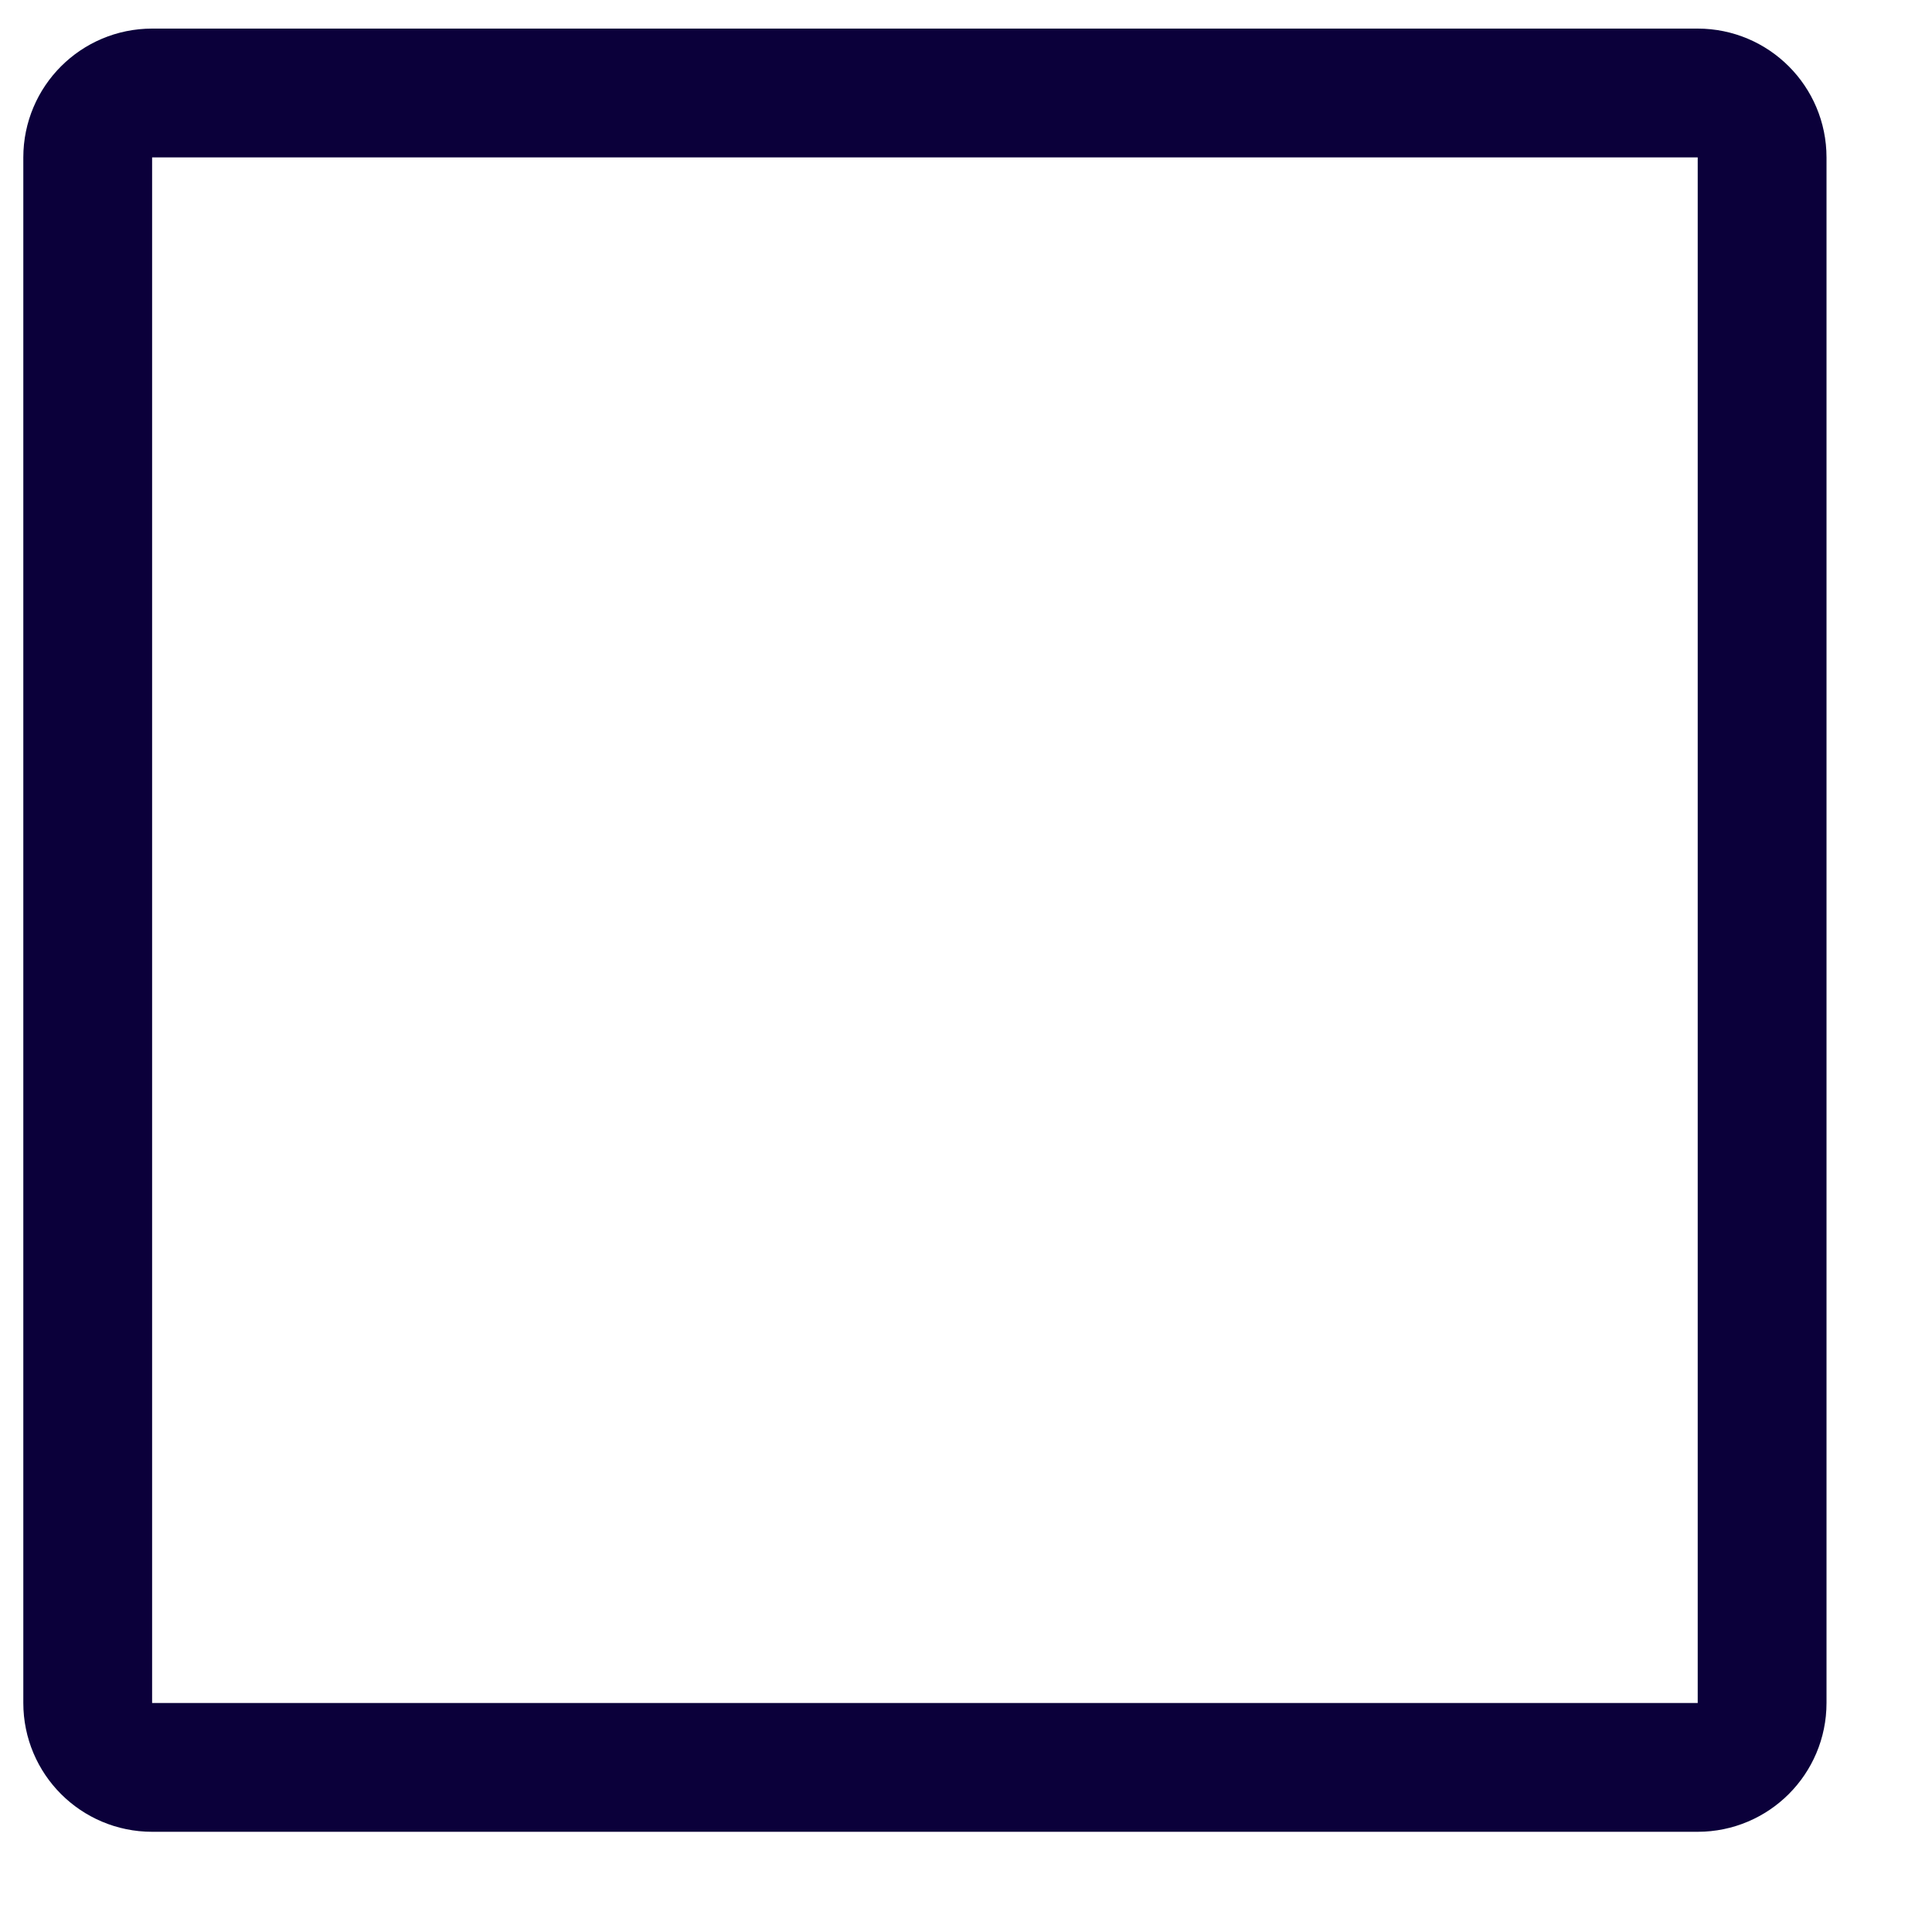
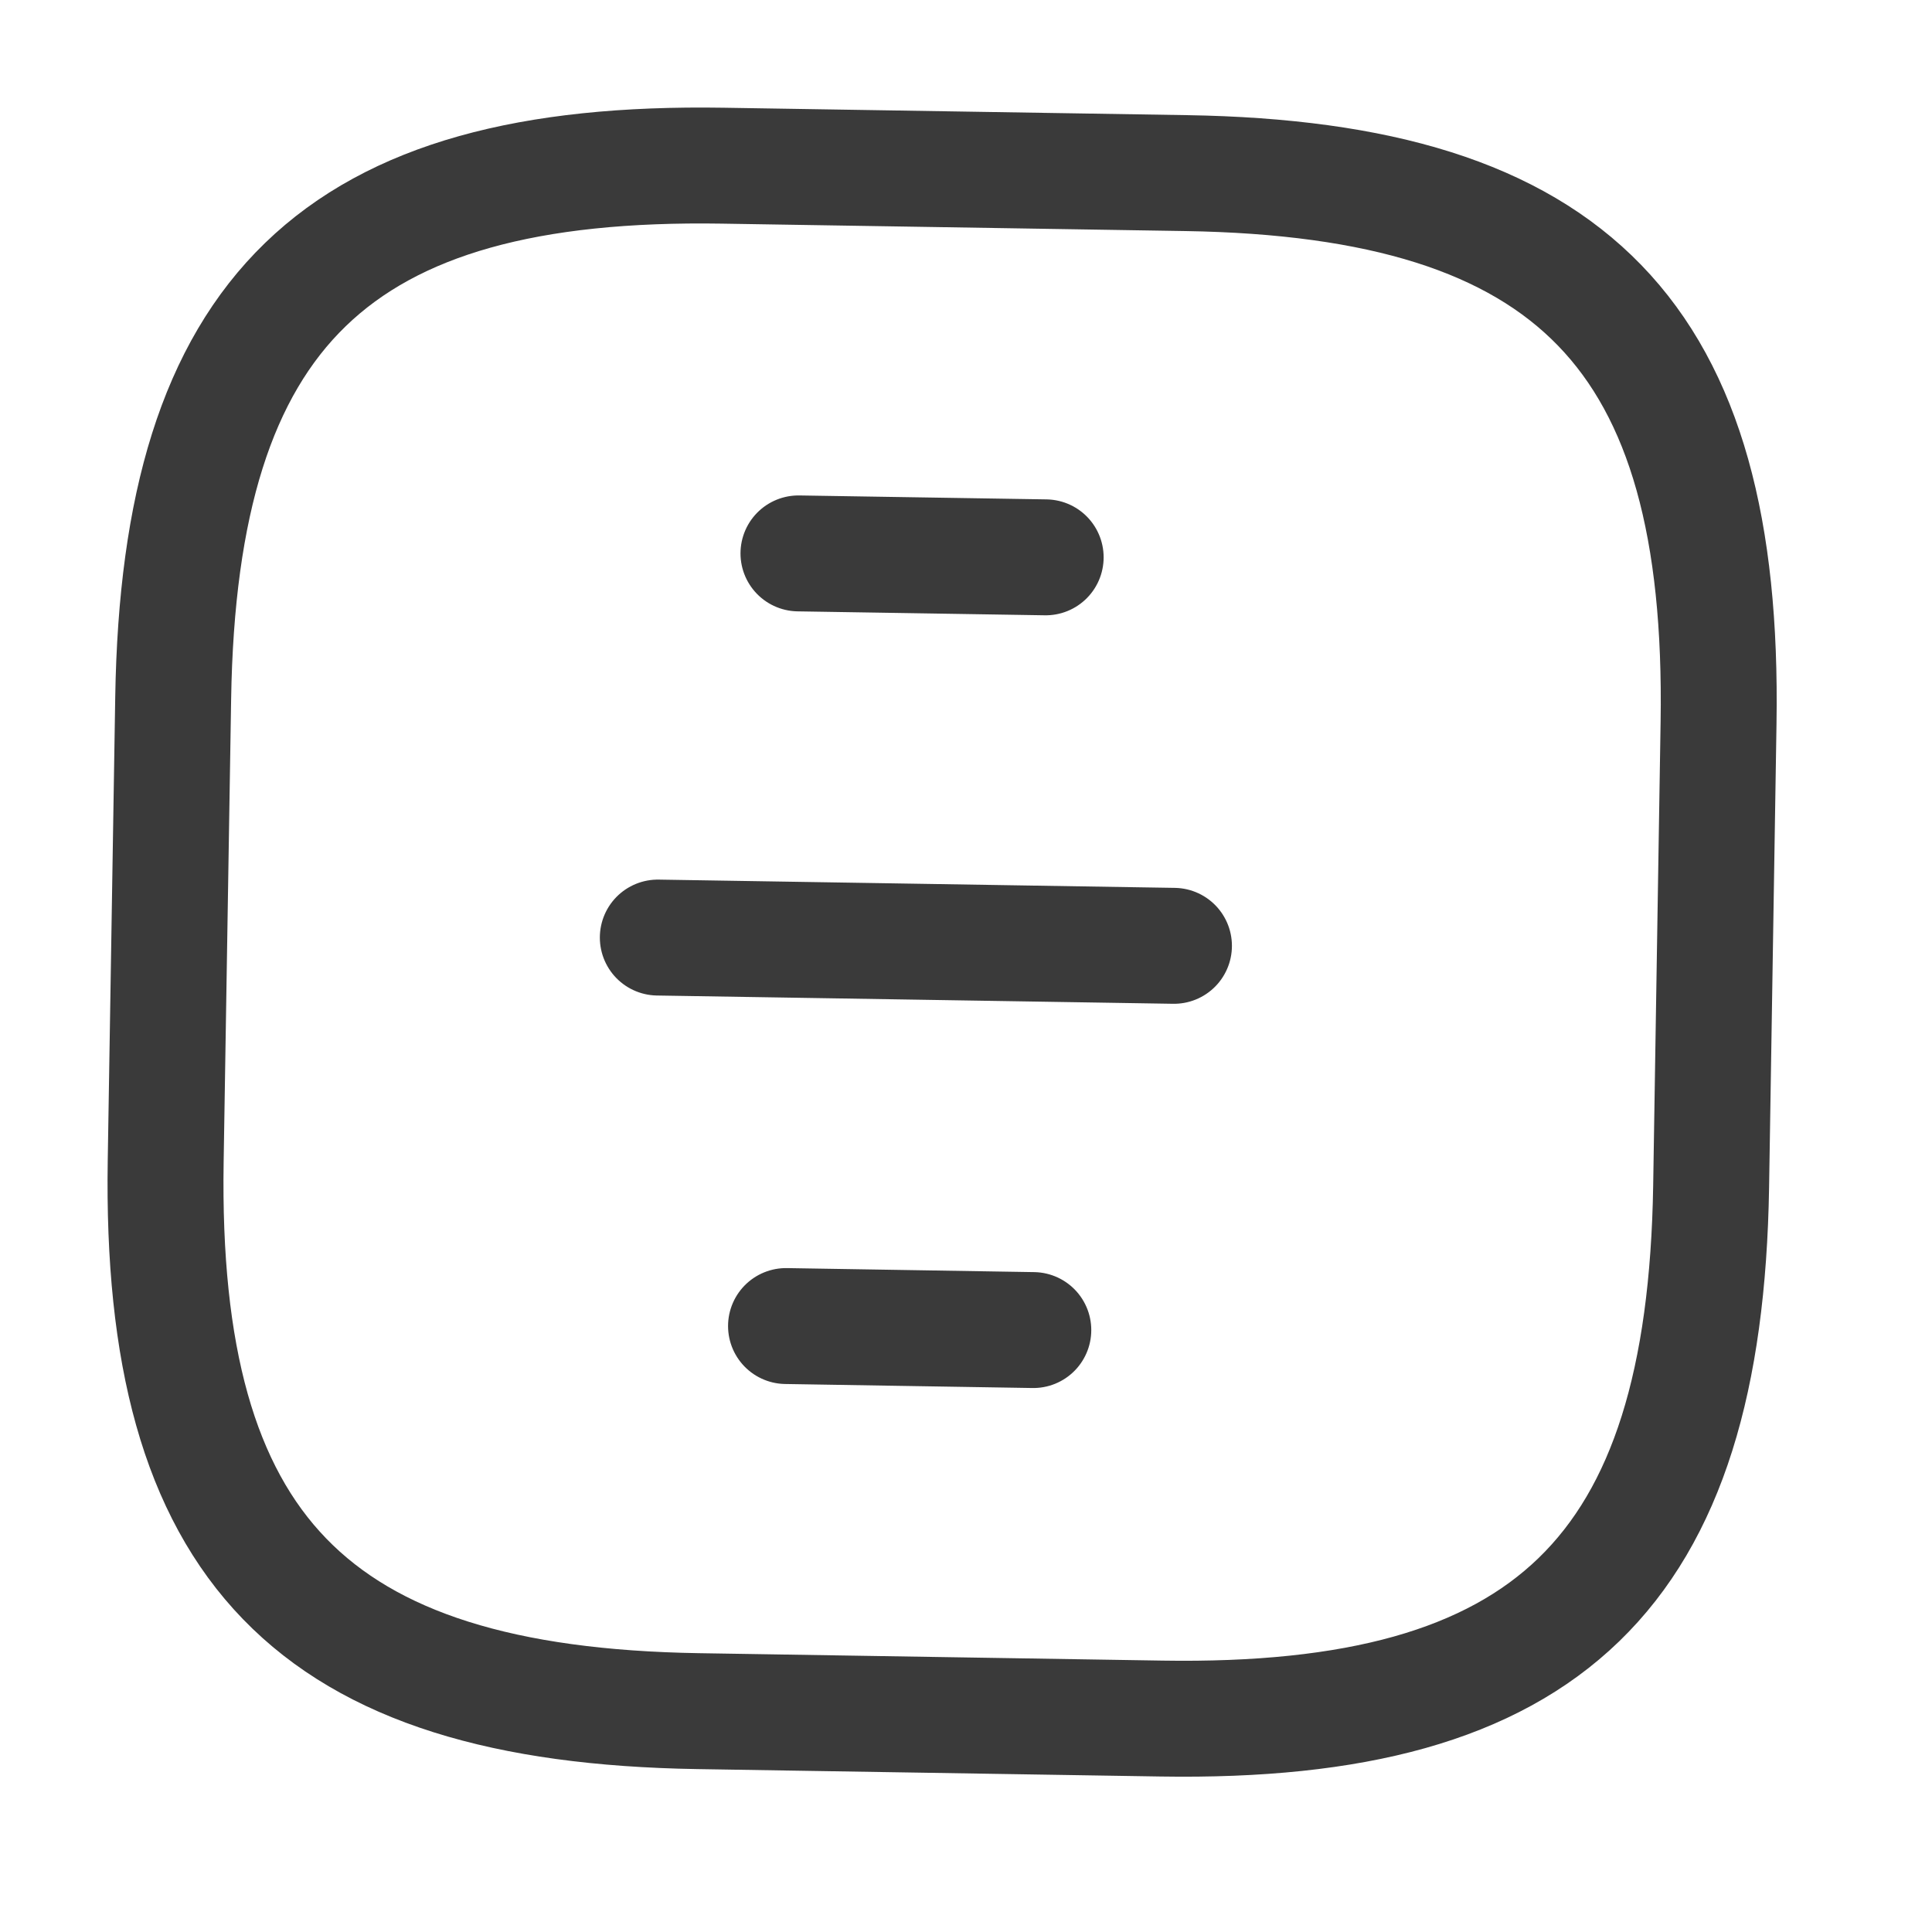
- <svg xmlns="http://www.w3.org/2000/svg" width="15" height="15" viewBox="0 0 15 15" fill="none">
-   <path d="M0.681 1.222C0.681 0.946 0.905 0.722 1.181 0.722H13.181C13.457 0.722 13.681 0.946 13.681 1.222V5.613V13.222C13.681 13.498 13.457 13.722 13.181 13.722H4.773H1.181C0.905 13.722 0.681 13.498 0.681 13.222V5.613V1.222Z" stroke="#0B003A" />
+ <svg xmlns="http://www.w3.org/2000/svg" width="25" height="25" viewBox="0 0 25 25" fill="none">
+   <path d="M13.531 7.212L10.332 7.161" stroke="#3A3A3A" stroke-width="1.5" stroke-linecap="round" stroke-linejoin="round" />
+   <path d="M15.191 12.239L8.512 12.132" stroke="#3A3A3A" stroke-width="1.5" stroke-linecap="round" stroke-linejoin="round" />
+   <path d="M13.371 17.211L10.171 17.159" stroke="#3A3A3A" stroke-width="1.5" stroke-linecap="round" stroke-linejoin="round" />
+   <path d="M2.241 9.031L2.144 15.03C2.064 20.029 4.032 22.061 9.031 22.142L15.03 22.238C20.03 22.318 22.062 20.351 22.142 15.351L22.238 9.352C22.319 4.353 20.351 2.321 15.351 2.24L9.352 2.144C4.353 2.064 2.321 4.031 2.241 9.031Z" stroke="#3A3A3A" stroke-width="1.5" stroke-linecap="round" stroke-linejoin="round" />
</svg>
